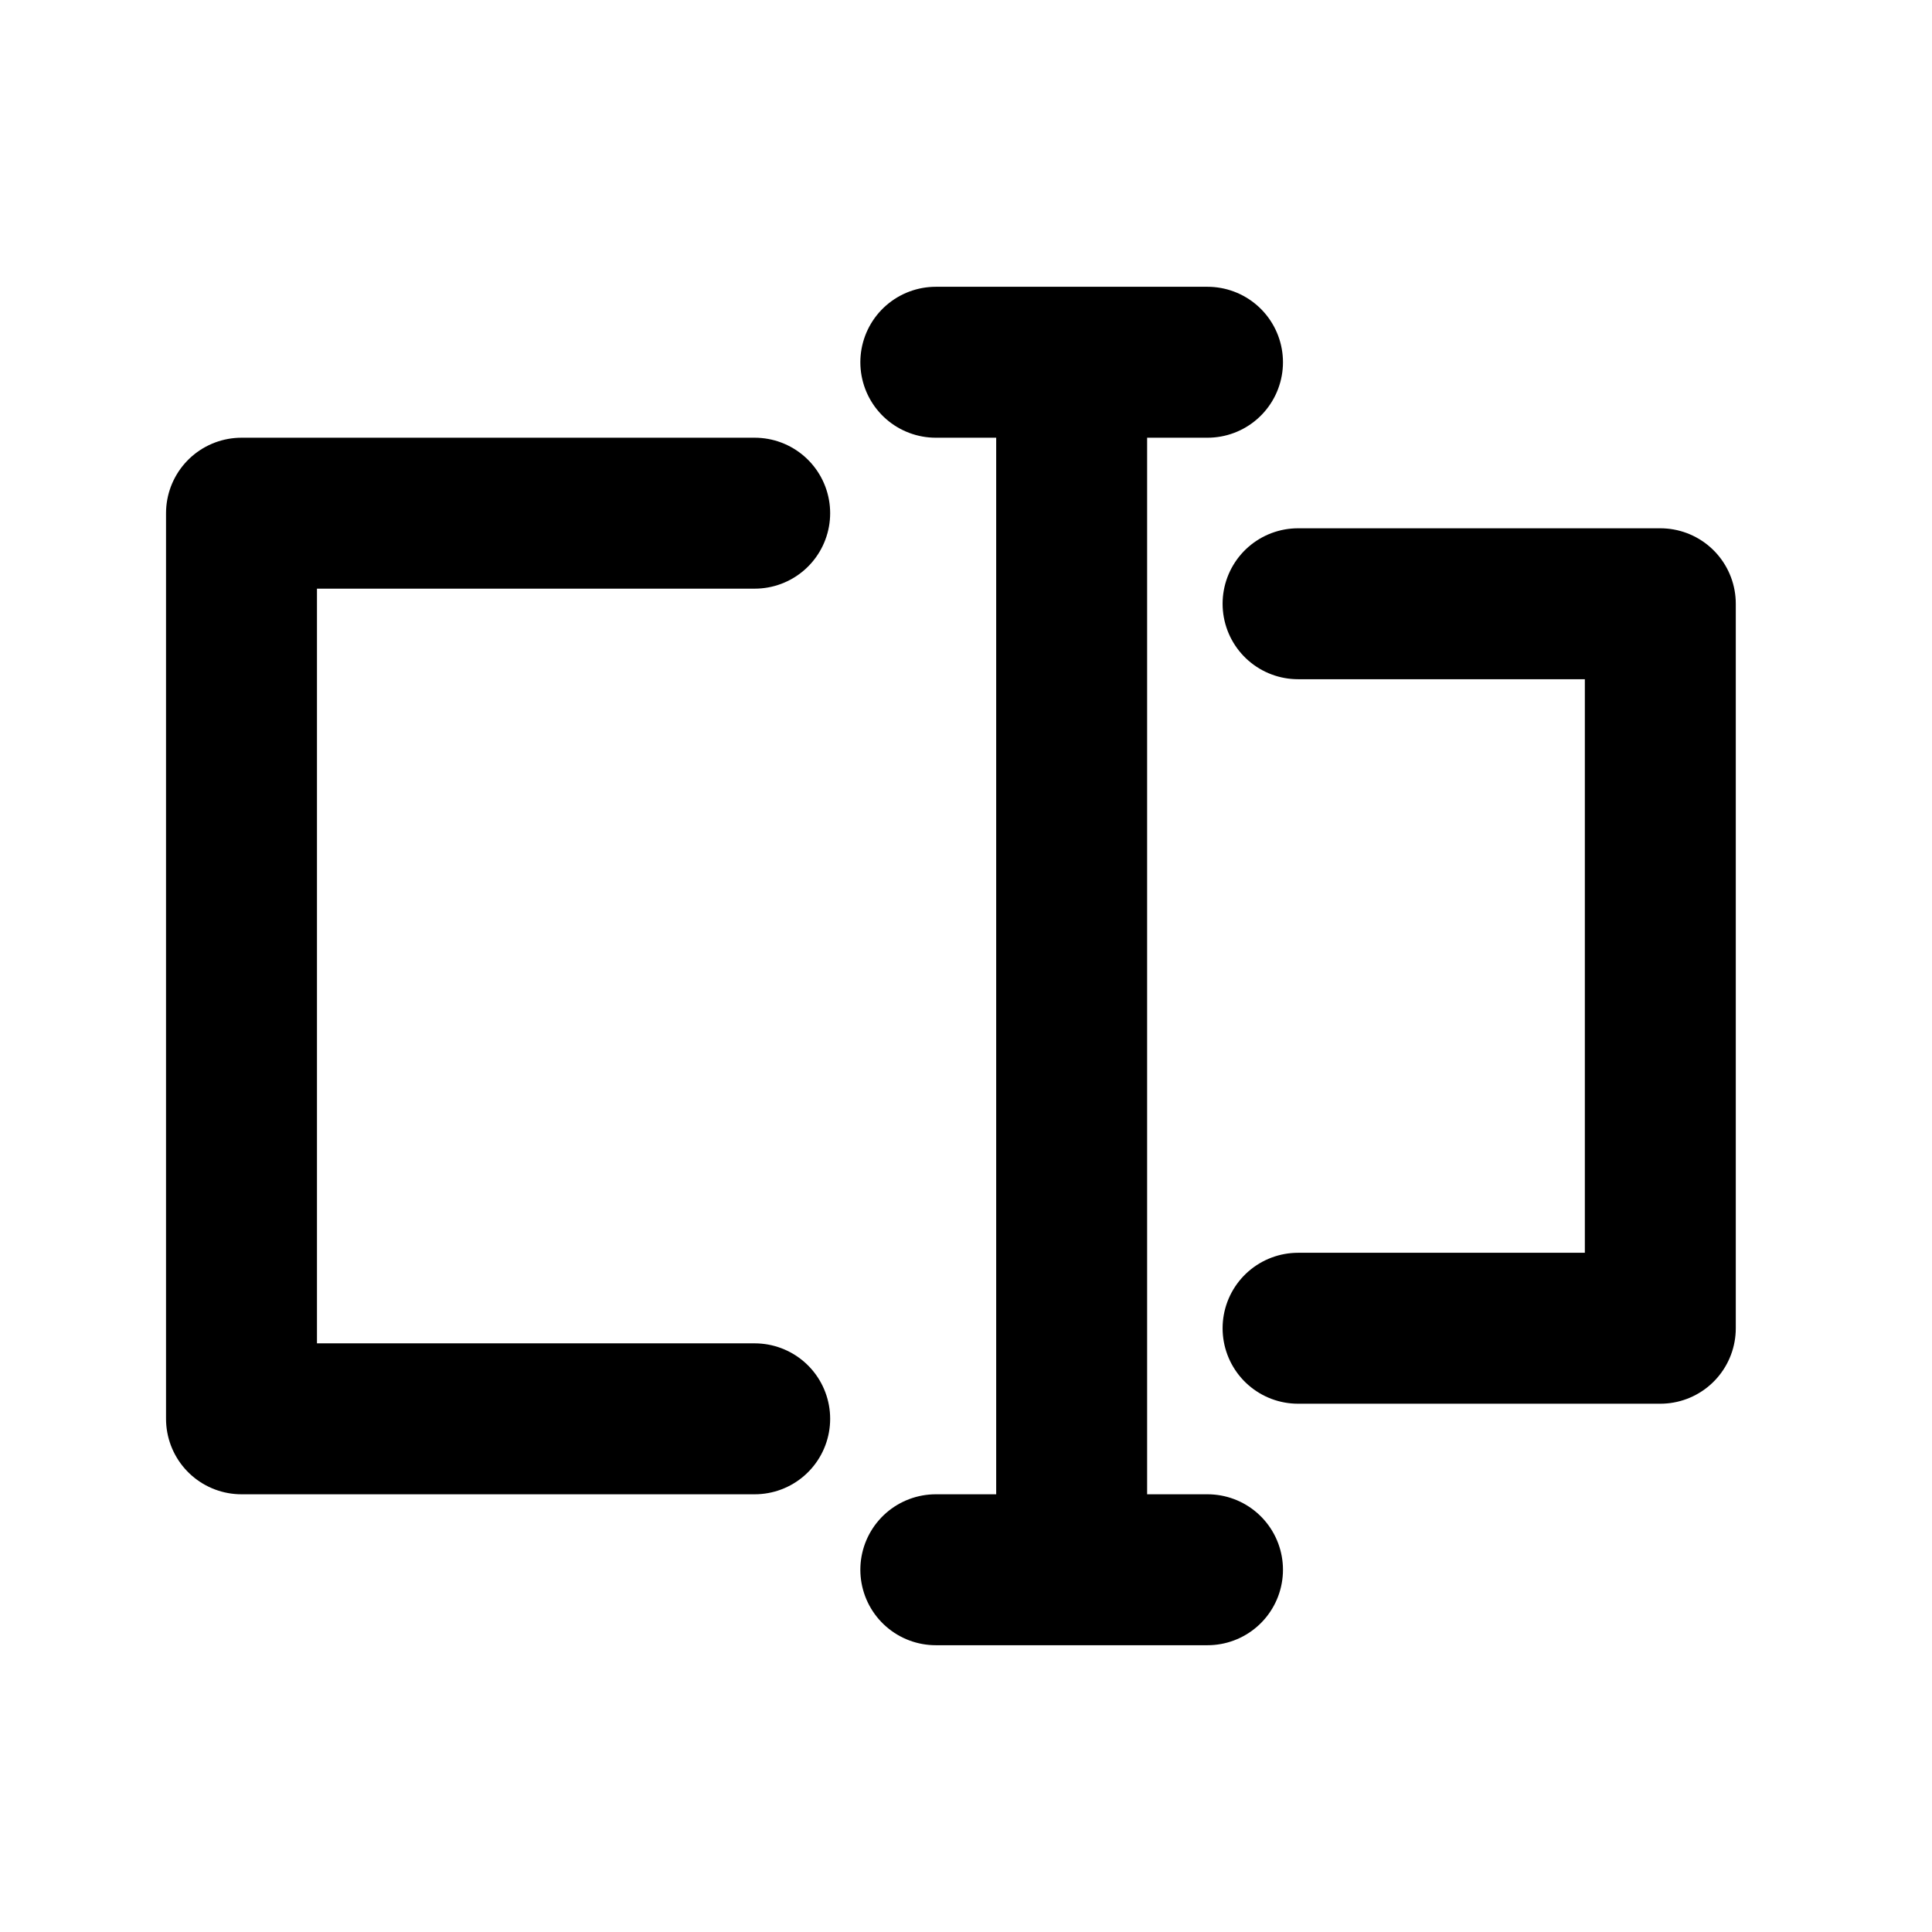
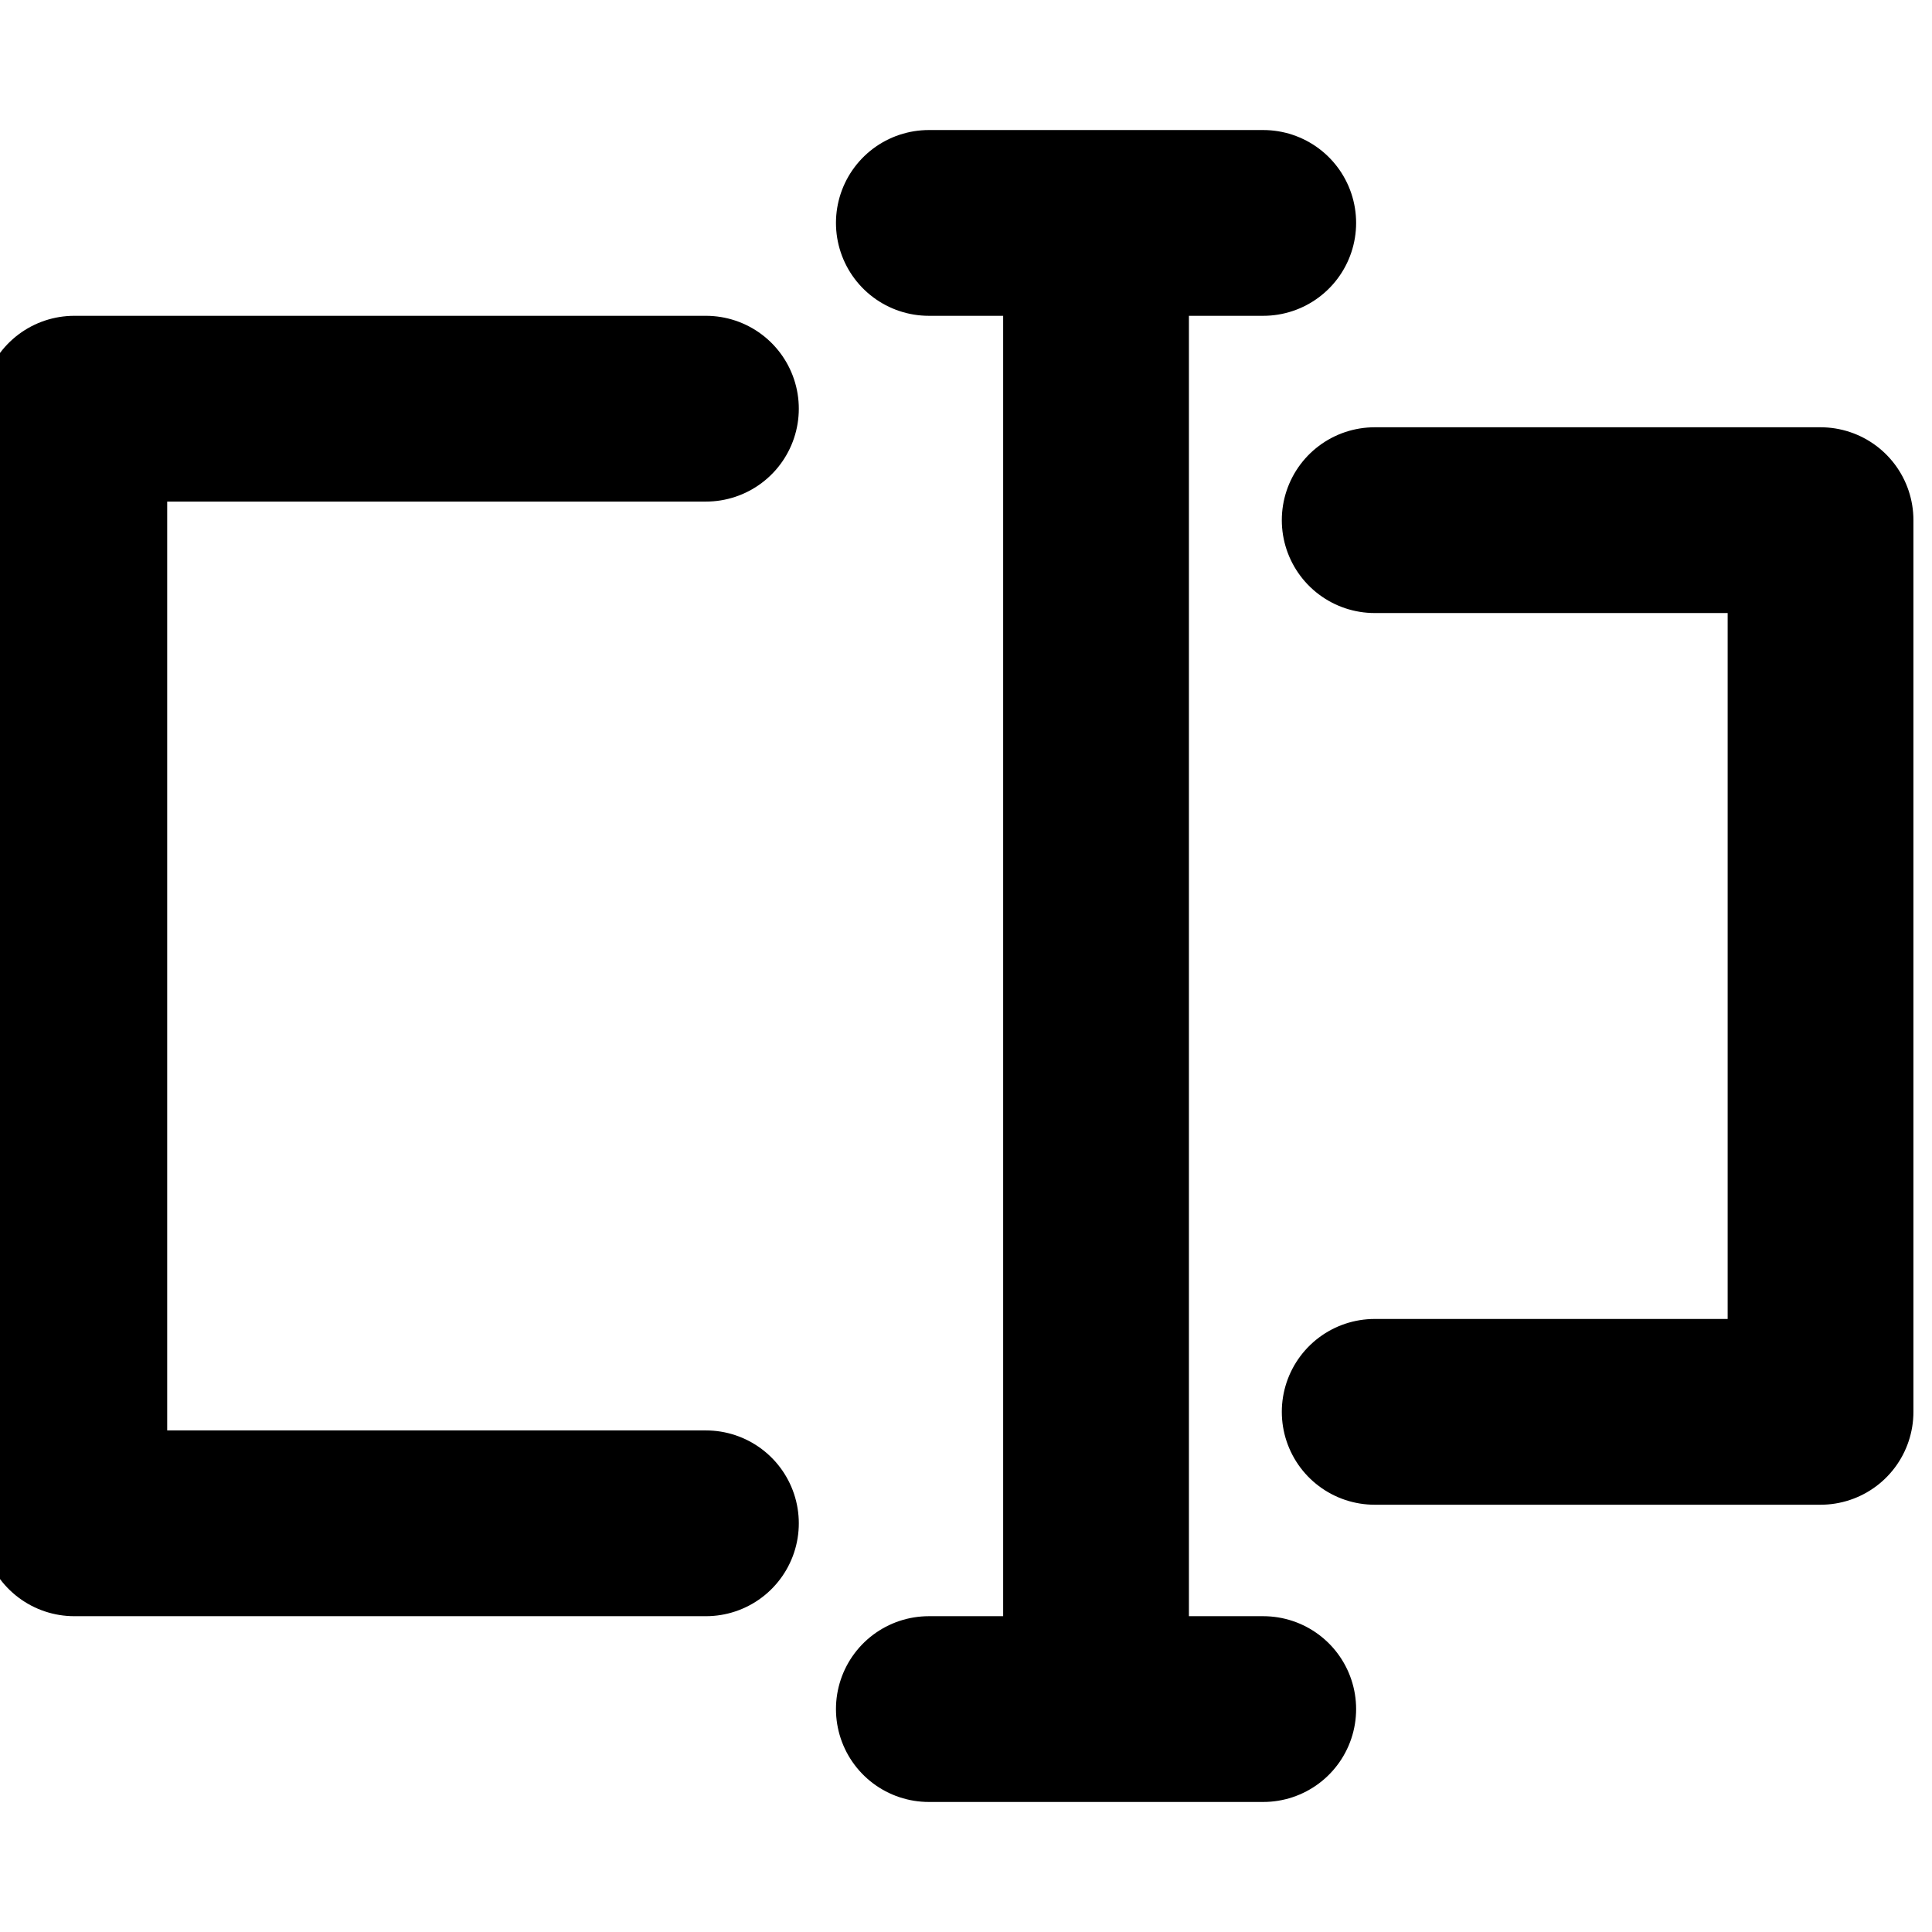
- <svg xmlns="http://www.w3.org/2000/svg" width="24" height="24" viewBox="0 0 64 64">
+ <svg xmlns="http://www.w3.org/2000/svg" width="24" height="24" viewBox="6 8 52 48">
  <g fill="none" stroke="#000" stroke-width="5" stroke-linecap="round" stroke-linejoin="round">
    <path d="M25 17H8v30h17" />
    <path d="M43 20h12v24H43" />
    <path d="M31 12h9M35.5 12v40M31 52h9" />
  </g>
</svg>
